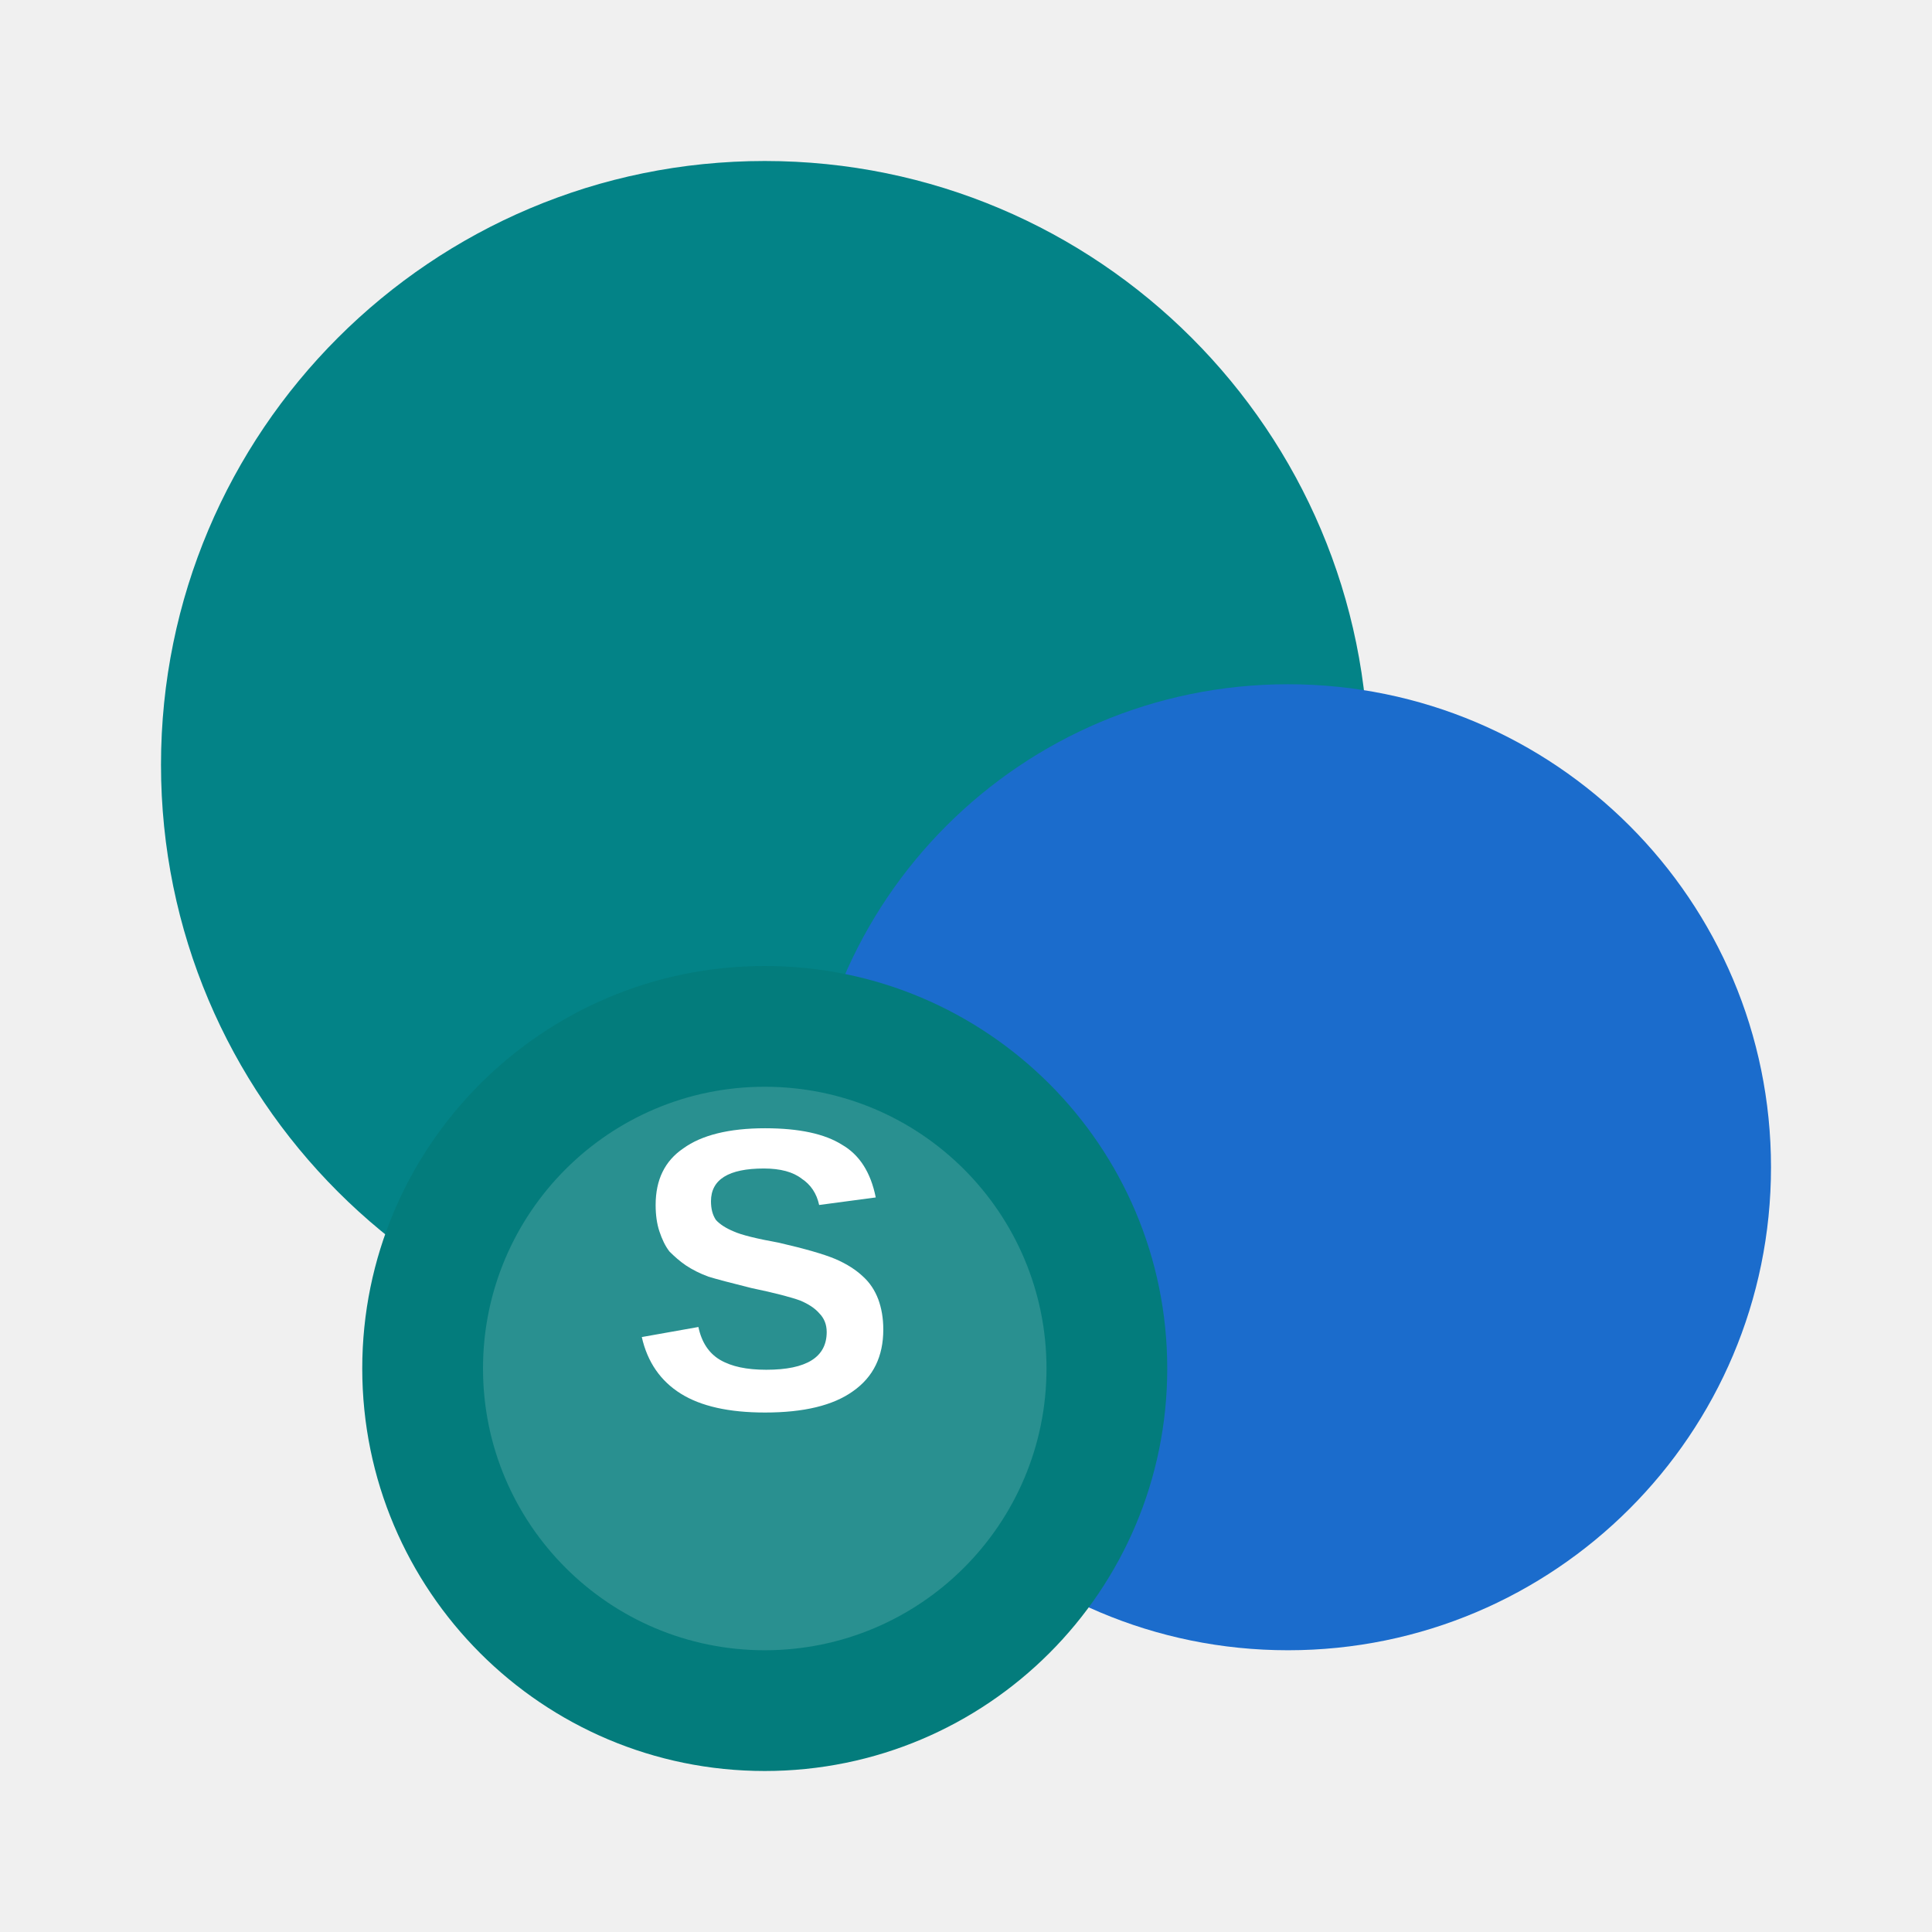
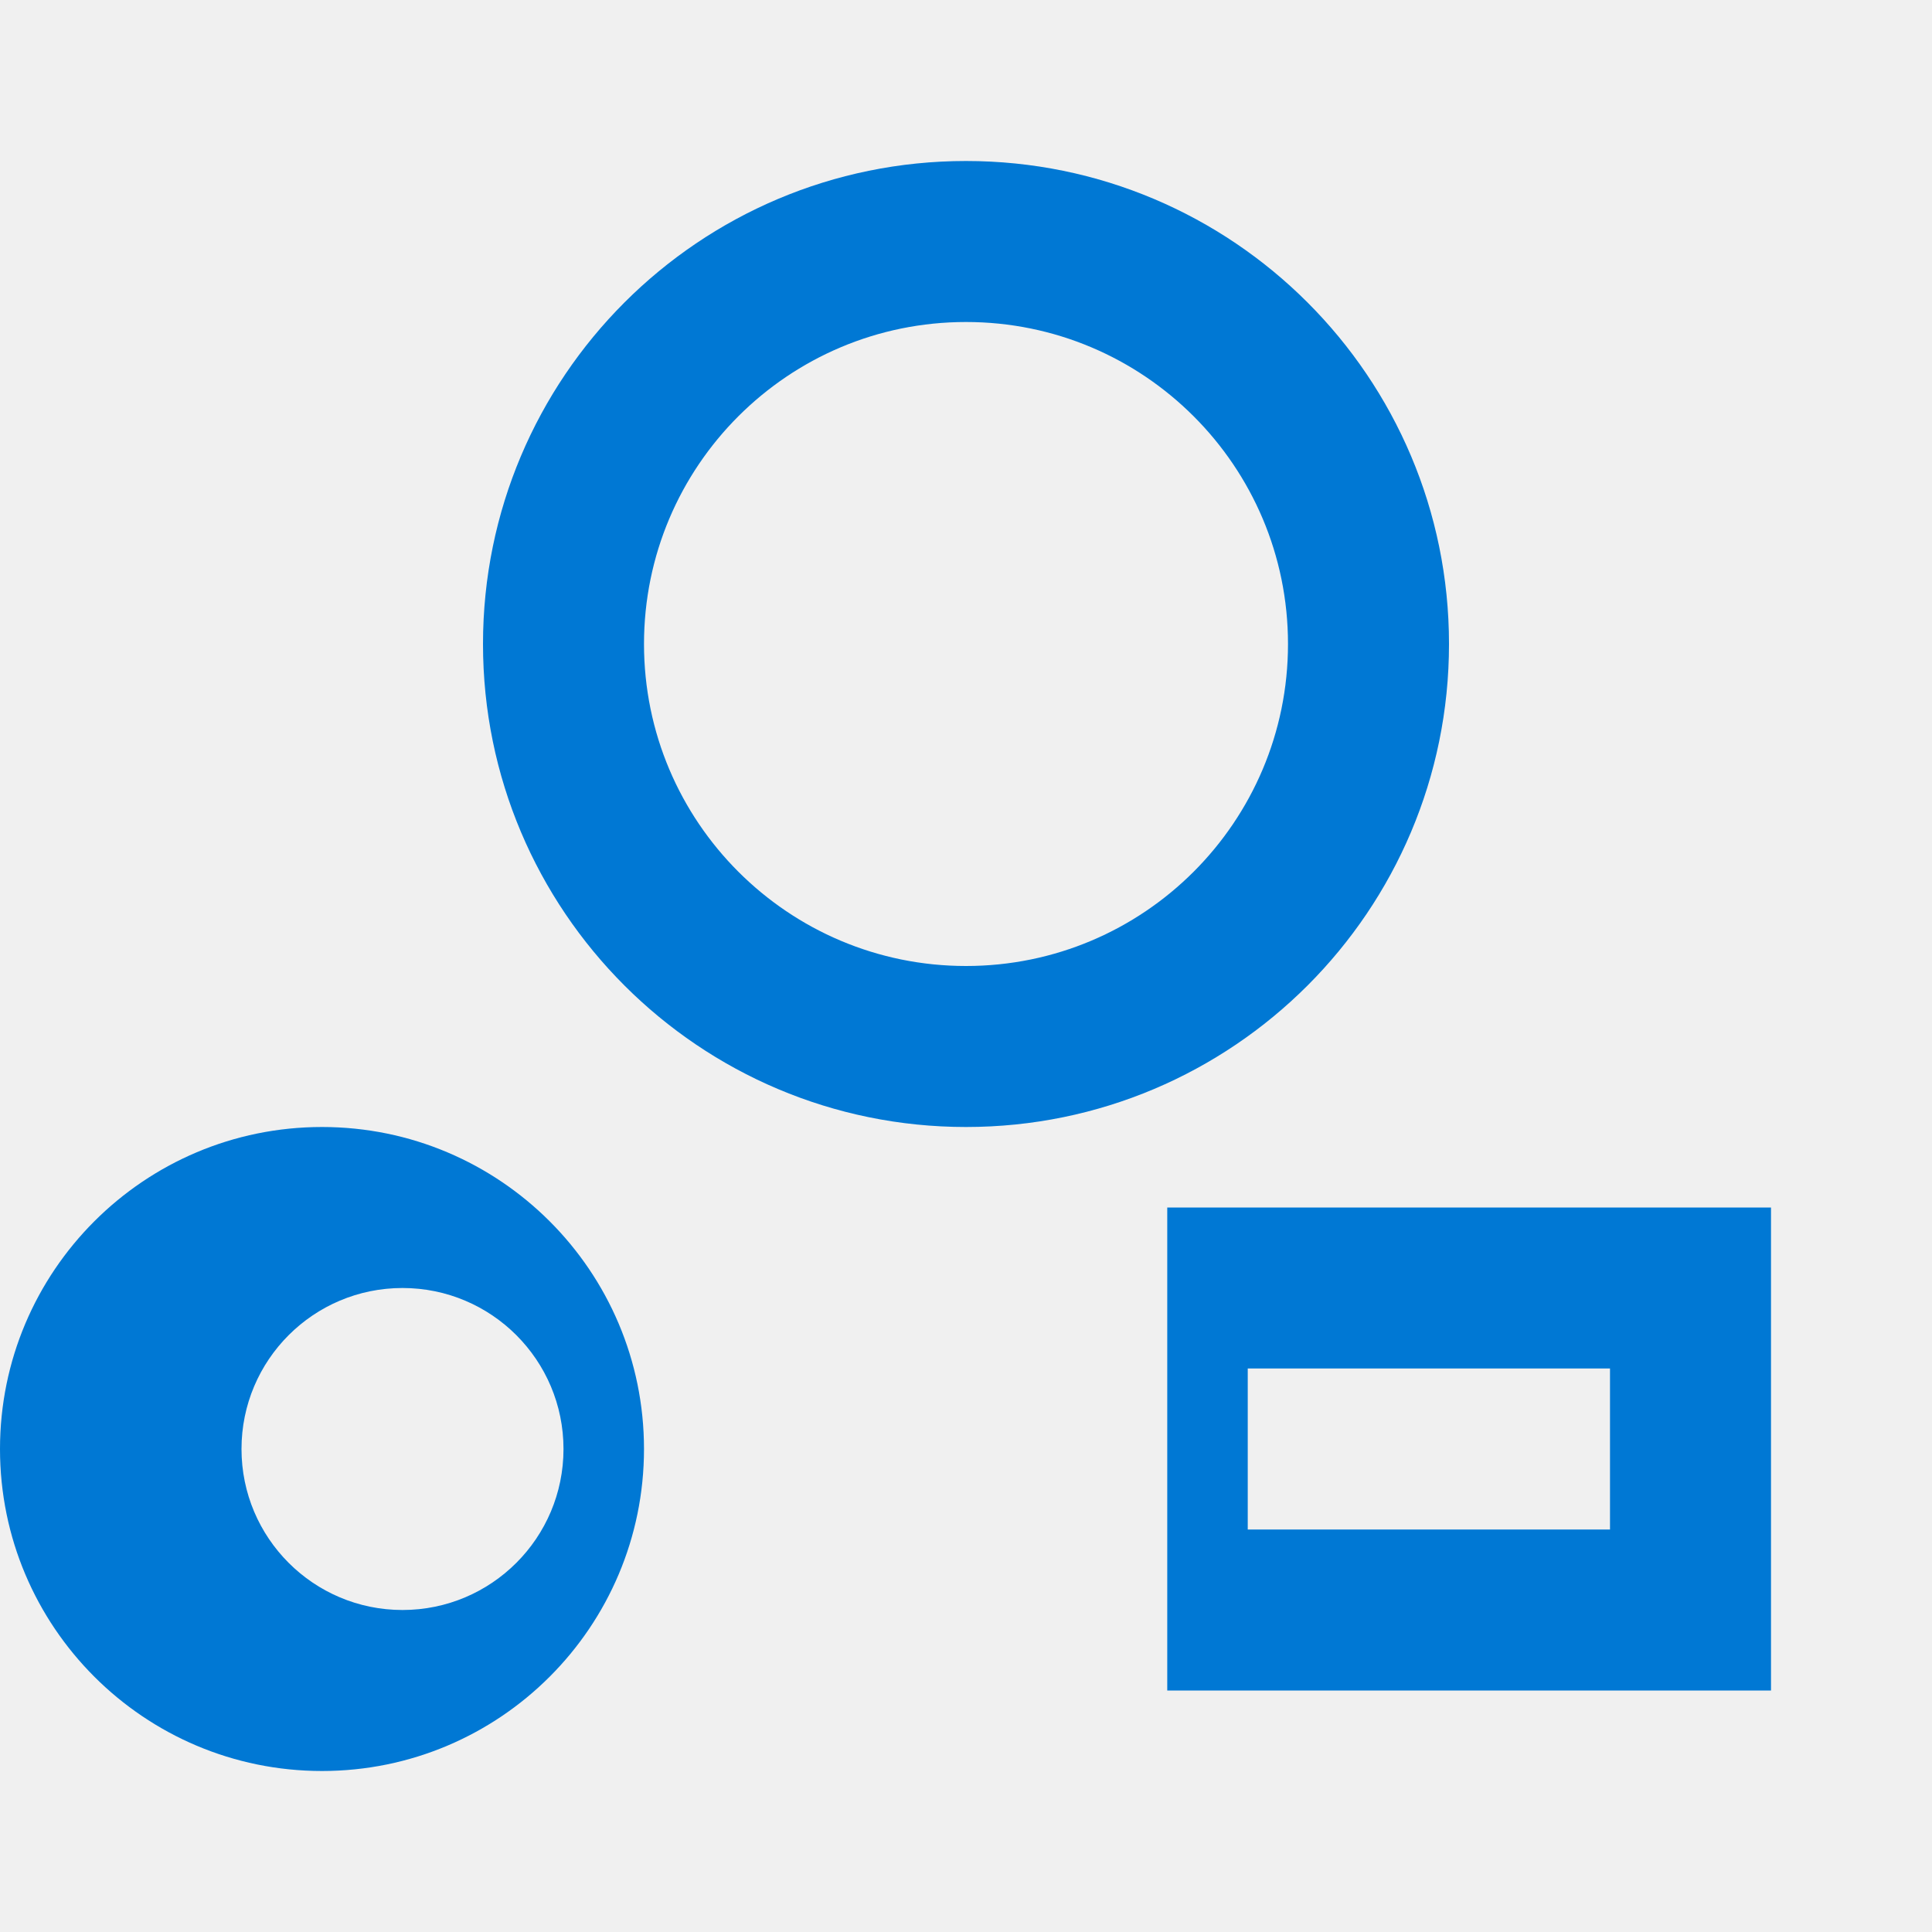
- <svg xmlns="http://www.w3.org/2000/svg" viewBox="0 0 24 24">
-   <circle cx="9.5" cy="9.5" r="7.5" fill="#038387" />
-   <circle cx="16" cy="14.5" r="6" fill="#1B6CCC" />
-   <circle cx="9.5" cy="17" r="5" fill="#037C7C" />
-   <circle cx="9.5" cy="17" r="3.5" fill="white" opacity="0.15" />
-   <text x="9.5" y="17.5" text-anchor="middle" fill="white" font-size="5" font-family="Arial" font-weight="bold">S</text>
+ <svg xmlns="http://www.w3.org/2000/svg" viewBox="0 0 24 24" fill="#0078D4">
+   <path d="M12 2a6 6 0 0 1 6 6 6 6 0 0 1-6 6 6 6 0 0 1-6-6 6 6 0 0 1 6-6zm0 2a4 4 0 0 0-4 4 4 4 0 0 0 4 4 4 4 0 0 0 4-4 4 4 0 0 0-4-4zM4 14a4 4 0 0 1 4 4 4 4 0 0 1-4 4 4 4 0 0 1-4-4 4 4 0 0 1 4-4zm10.5 1H22v6h-7.5v-6zm-9.5 1a2 2 0 0 0-2 2 2 2 0 0 0 2 2 2 2 0 0 0 2-2 2 2 0 0 0-2-2zm10.5 1V19H20v-2h-4.5z" />
</svg>
